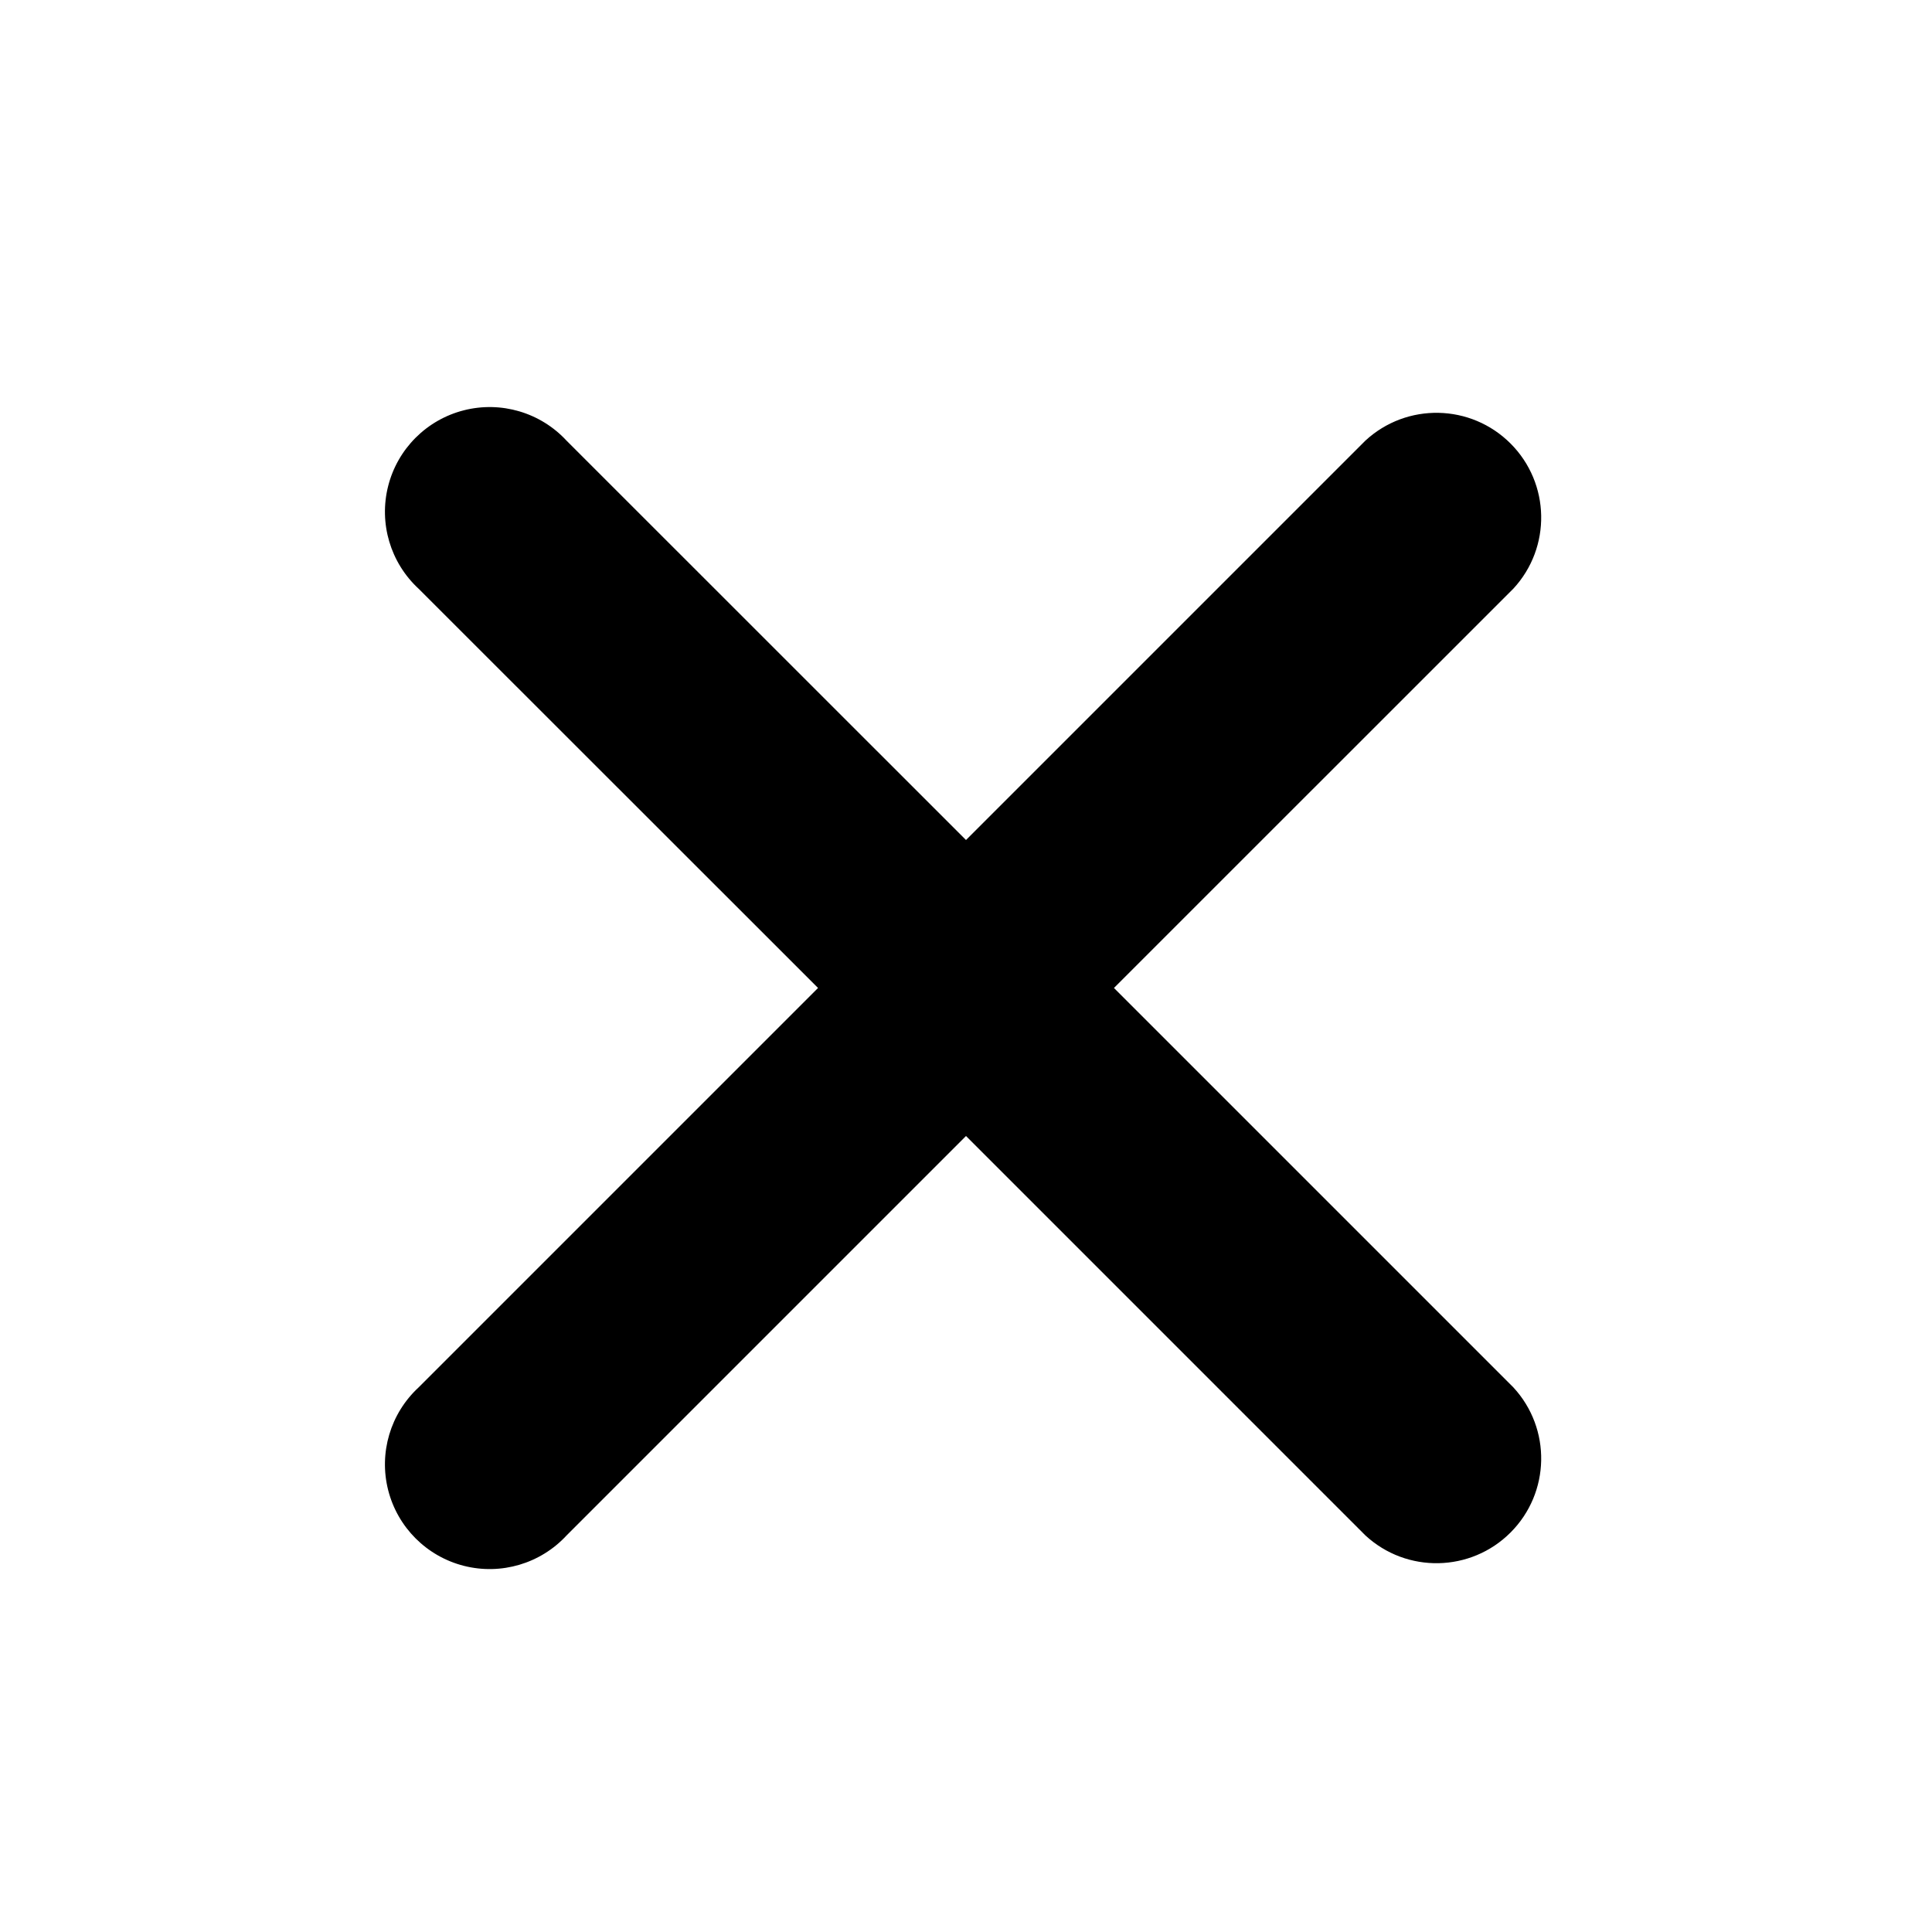
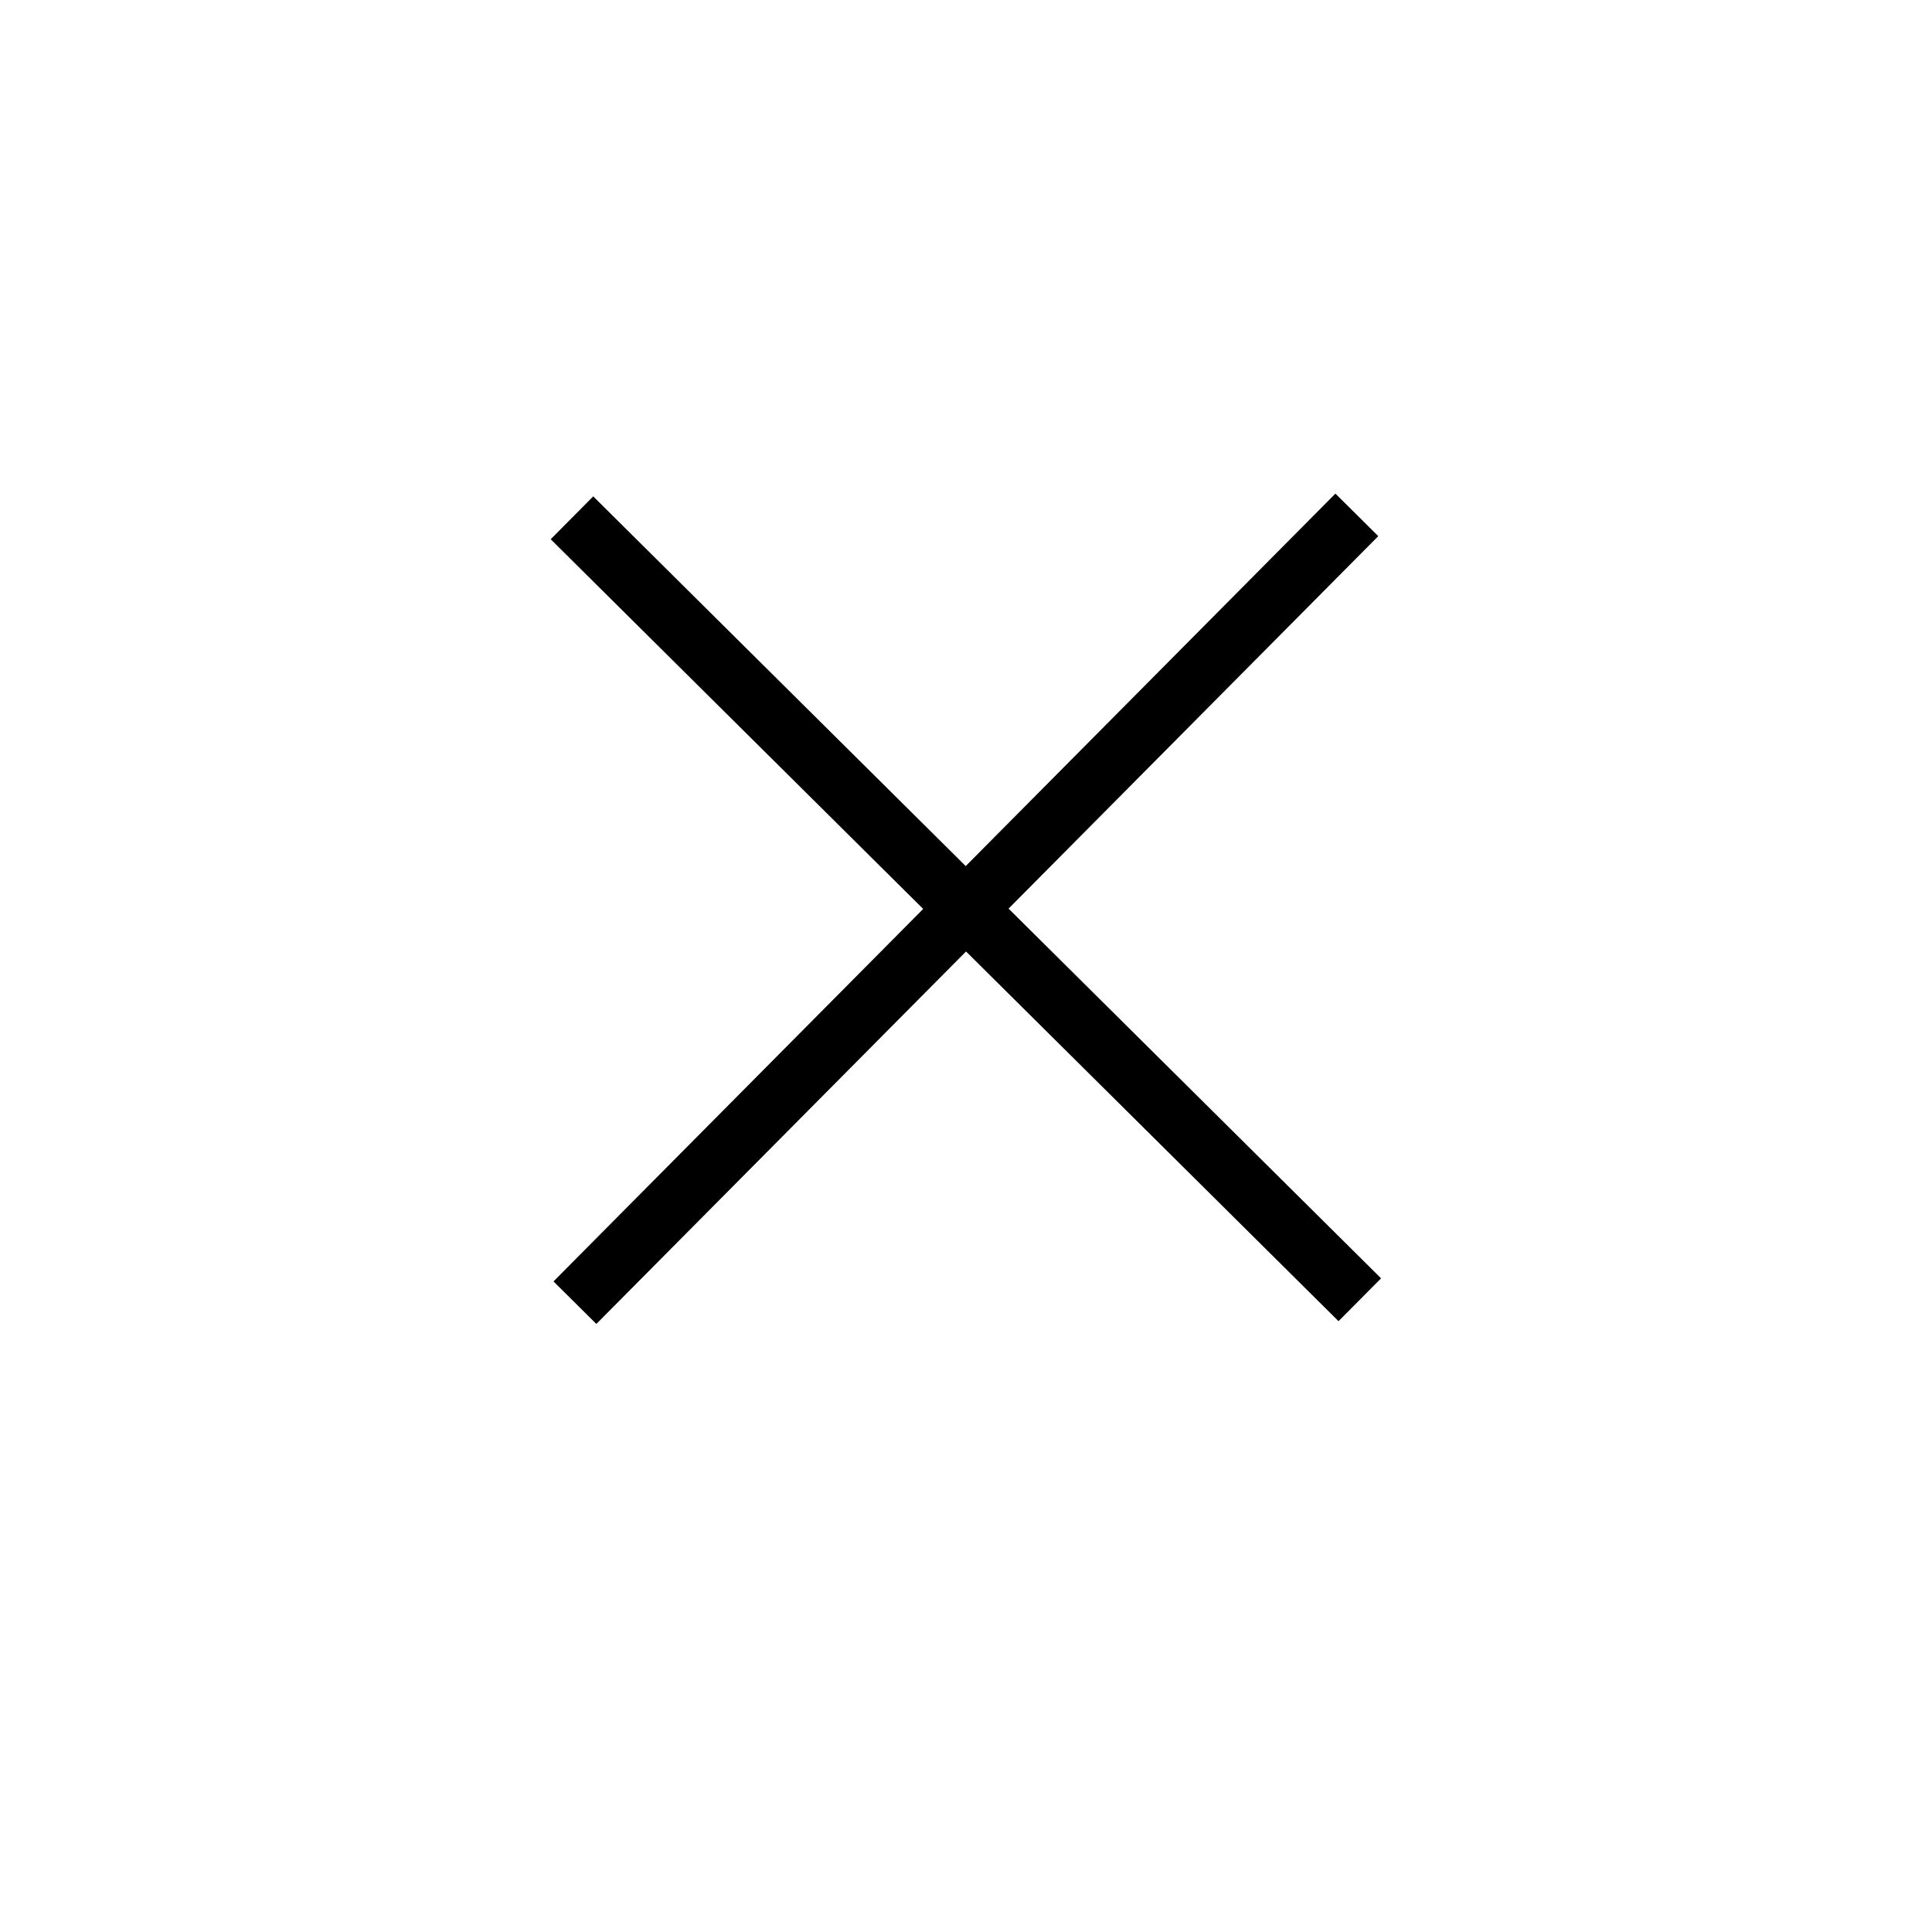
- <svg xmlns="http://www.w3.org/2000/svg" viewBox="-3.5 0 19 19">
+ <svg xmlns="http://www.w3.org/2000/svg" version="1.1" viewBox="0 0 64 64" xml:space="preserve">
  <g>
-     <path fill="currentColor" d="M11.383 13.644A1.03 1.03 0 0 1 9.928 15.1L6 11.172 2.072 15.1a1.03 1.03 0 1 1-1.455-1.456l3.928-3.928L.617 5.79a1.03 1.03 0 1 1 1.455-1.456L6 8.261l3.928-3.928a1.03 1.03 0 0 1 1.455 1.456L7.455 9.716z" />
+     <g>
+       <line stroke="currentColor" stroke-width="2" stroke-miterlimit="10" x1="18.947" y1="17.153" x2="45.045" y2="43.056" />
+     </g>
+     <g>
+       <line stroke="currentColor" stroke-width="2" stroke-miterlimit="10" x1="19.045" y1="43.153" x2="44.947" y2="17.056" />
+     </g>
  </g>
</svg>
